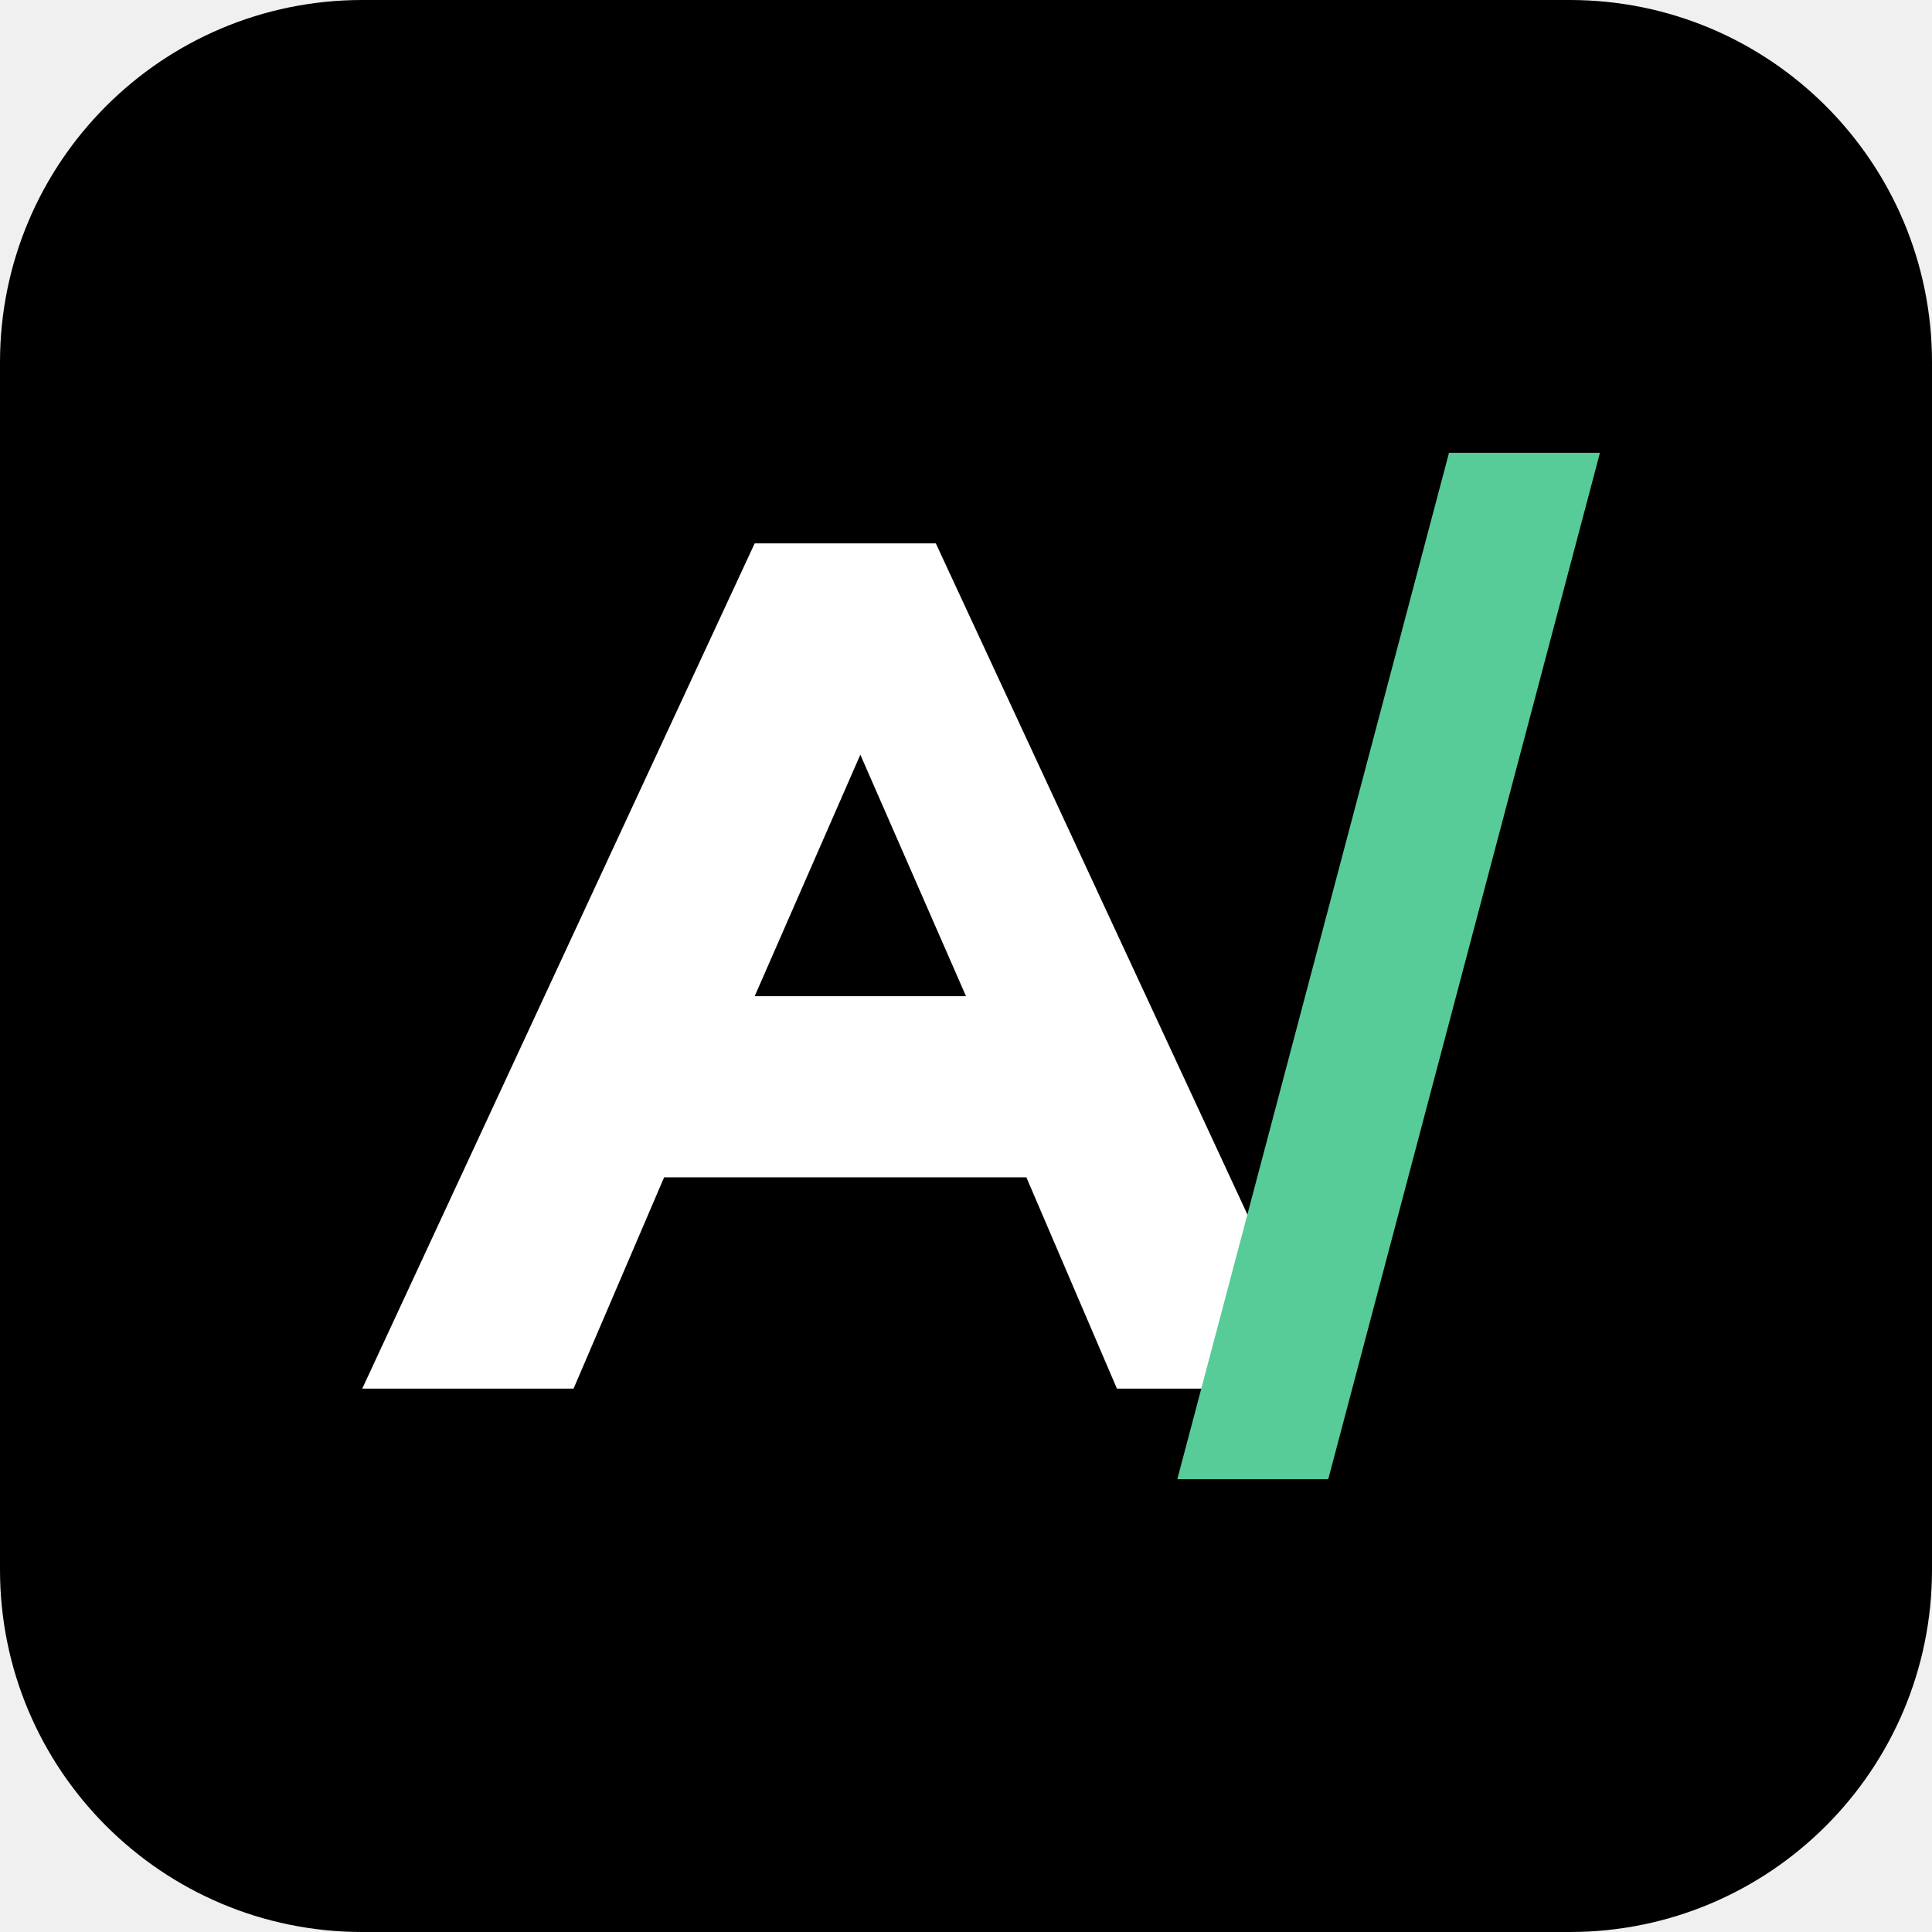
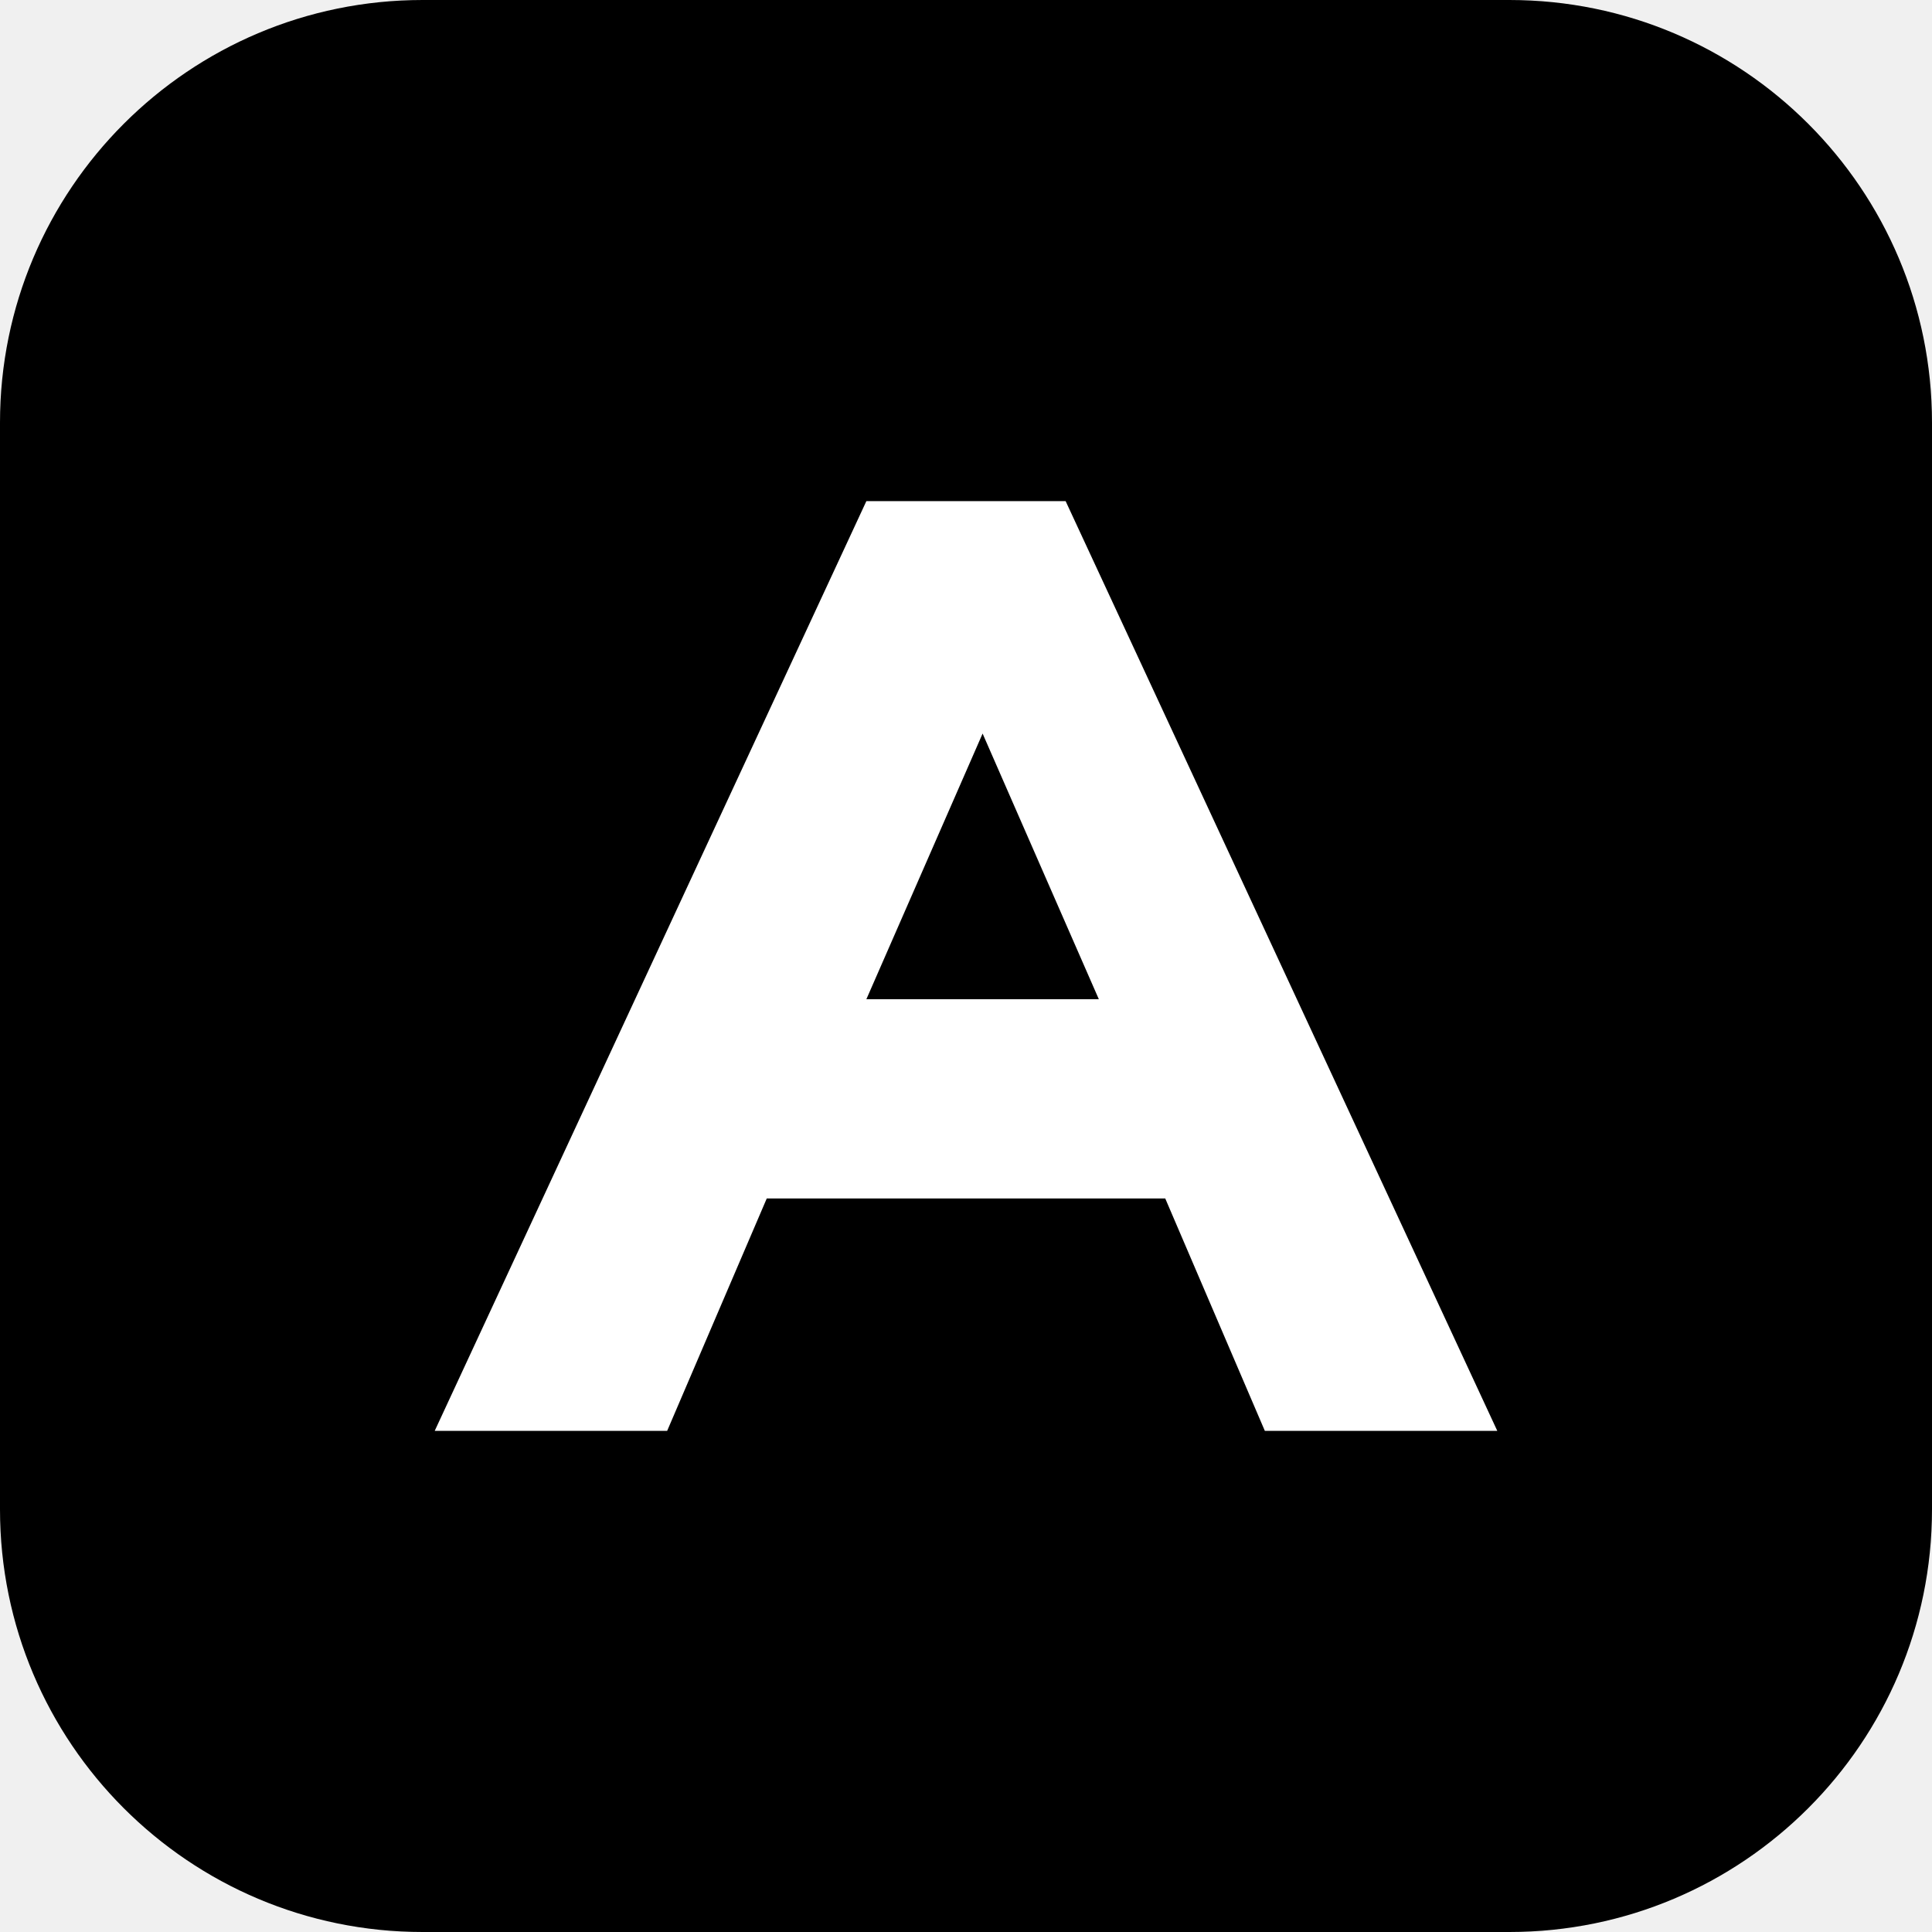
- <svg xmlns="http://www.w3.org/2000/svg" viewBox="0 0 64 64" role="img" aria-label="A slash I">
-   <rect width="64" height="64" rx="12" fill="#000" />
-   <path d="M12 46 25 18h6l13 28h-7l-3-7H22l-3 7h-7Zm13-13h7l-3.5-8-3.5 8Z" fill="#fff" />
-   <path d="m39 49 9-34h5l-9 34h-5Z" fill="#57CC99" />
+ <svg xmlns="http://www.w3.org/2000/svg" viewBox="0 0 64 64" role="img" aria-label="Anqi Qu">
+   <rect width="64" height="64" rx="14" fill="#000" />
+   <path transform="translate(32 32) scale(1.1) translate(-28 -32)" d="M12 46 25 18h6l13 28h-7l-3-7H22l-3 7h-7Zm13-13h7l-3.5-8-3.5 8Z" fill="#fff" />
</svg>
